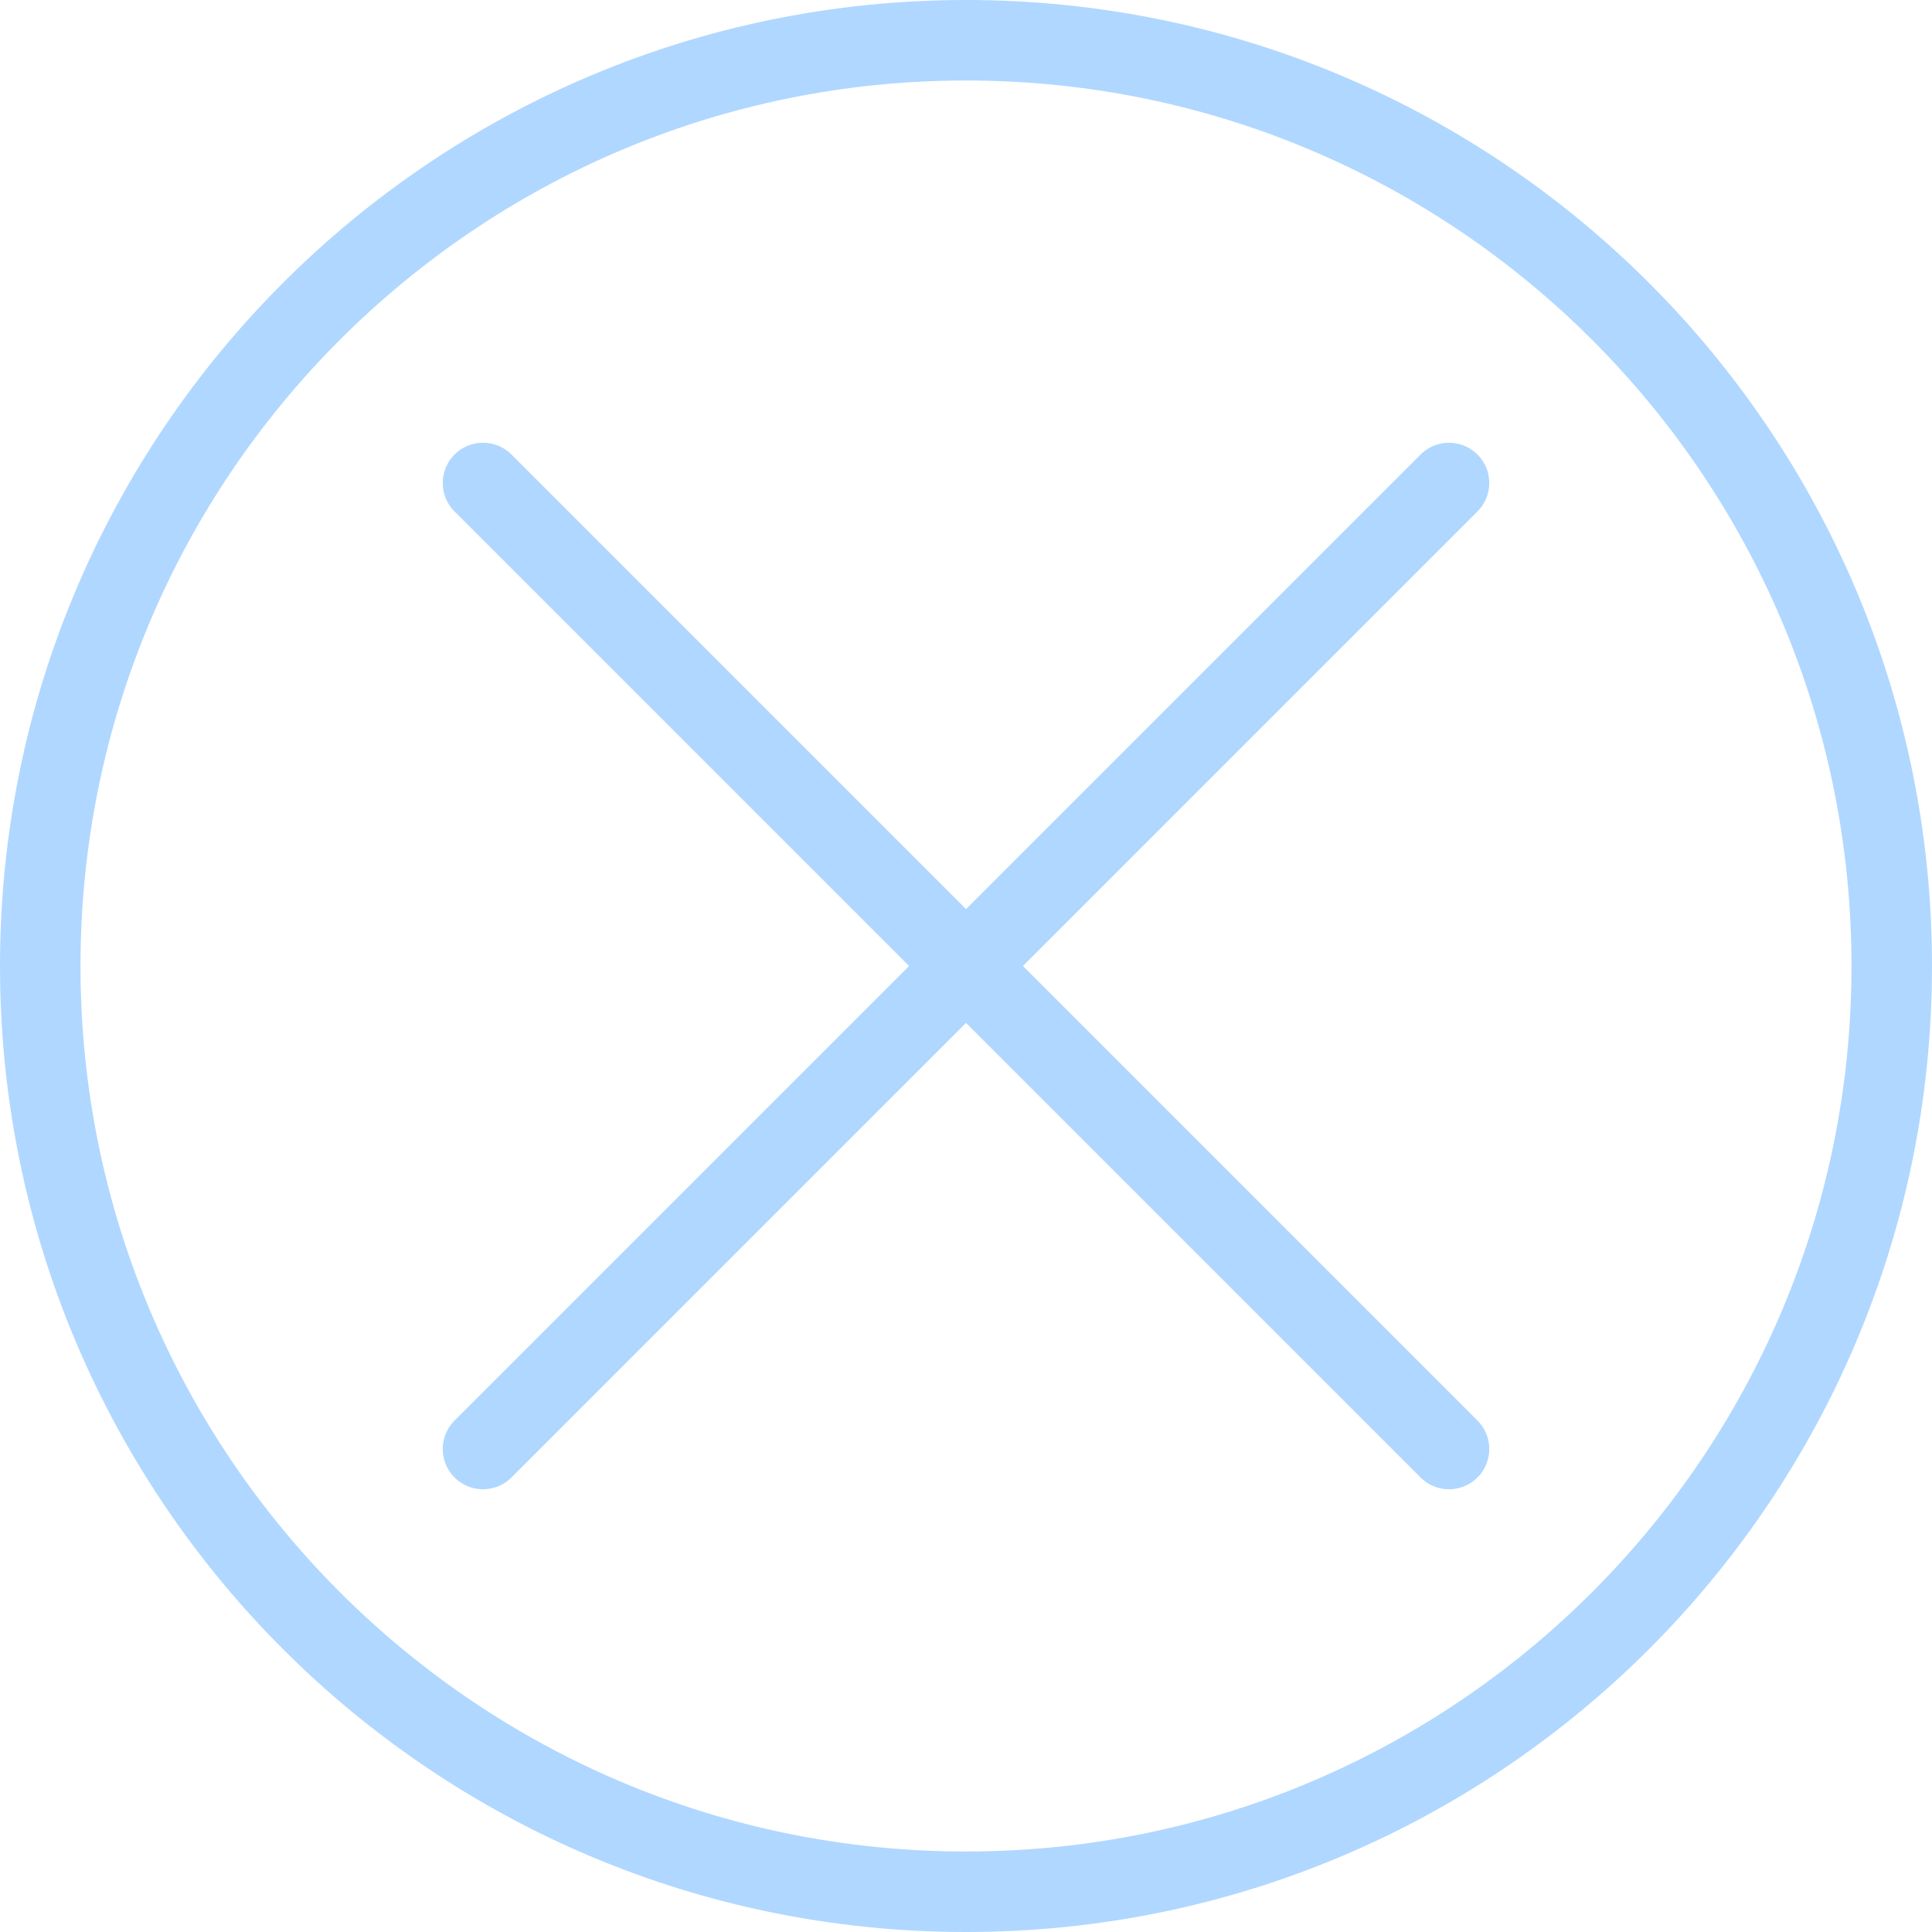
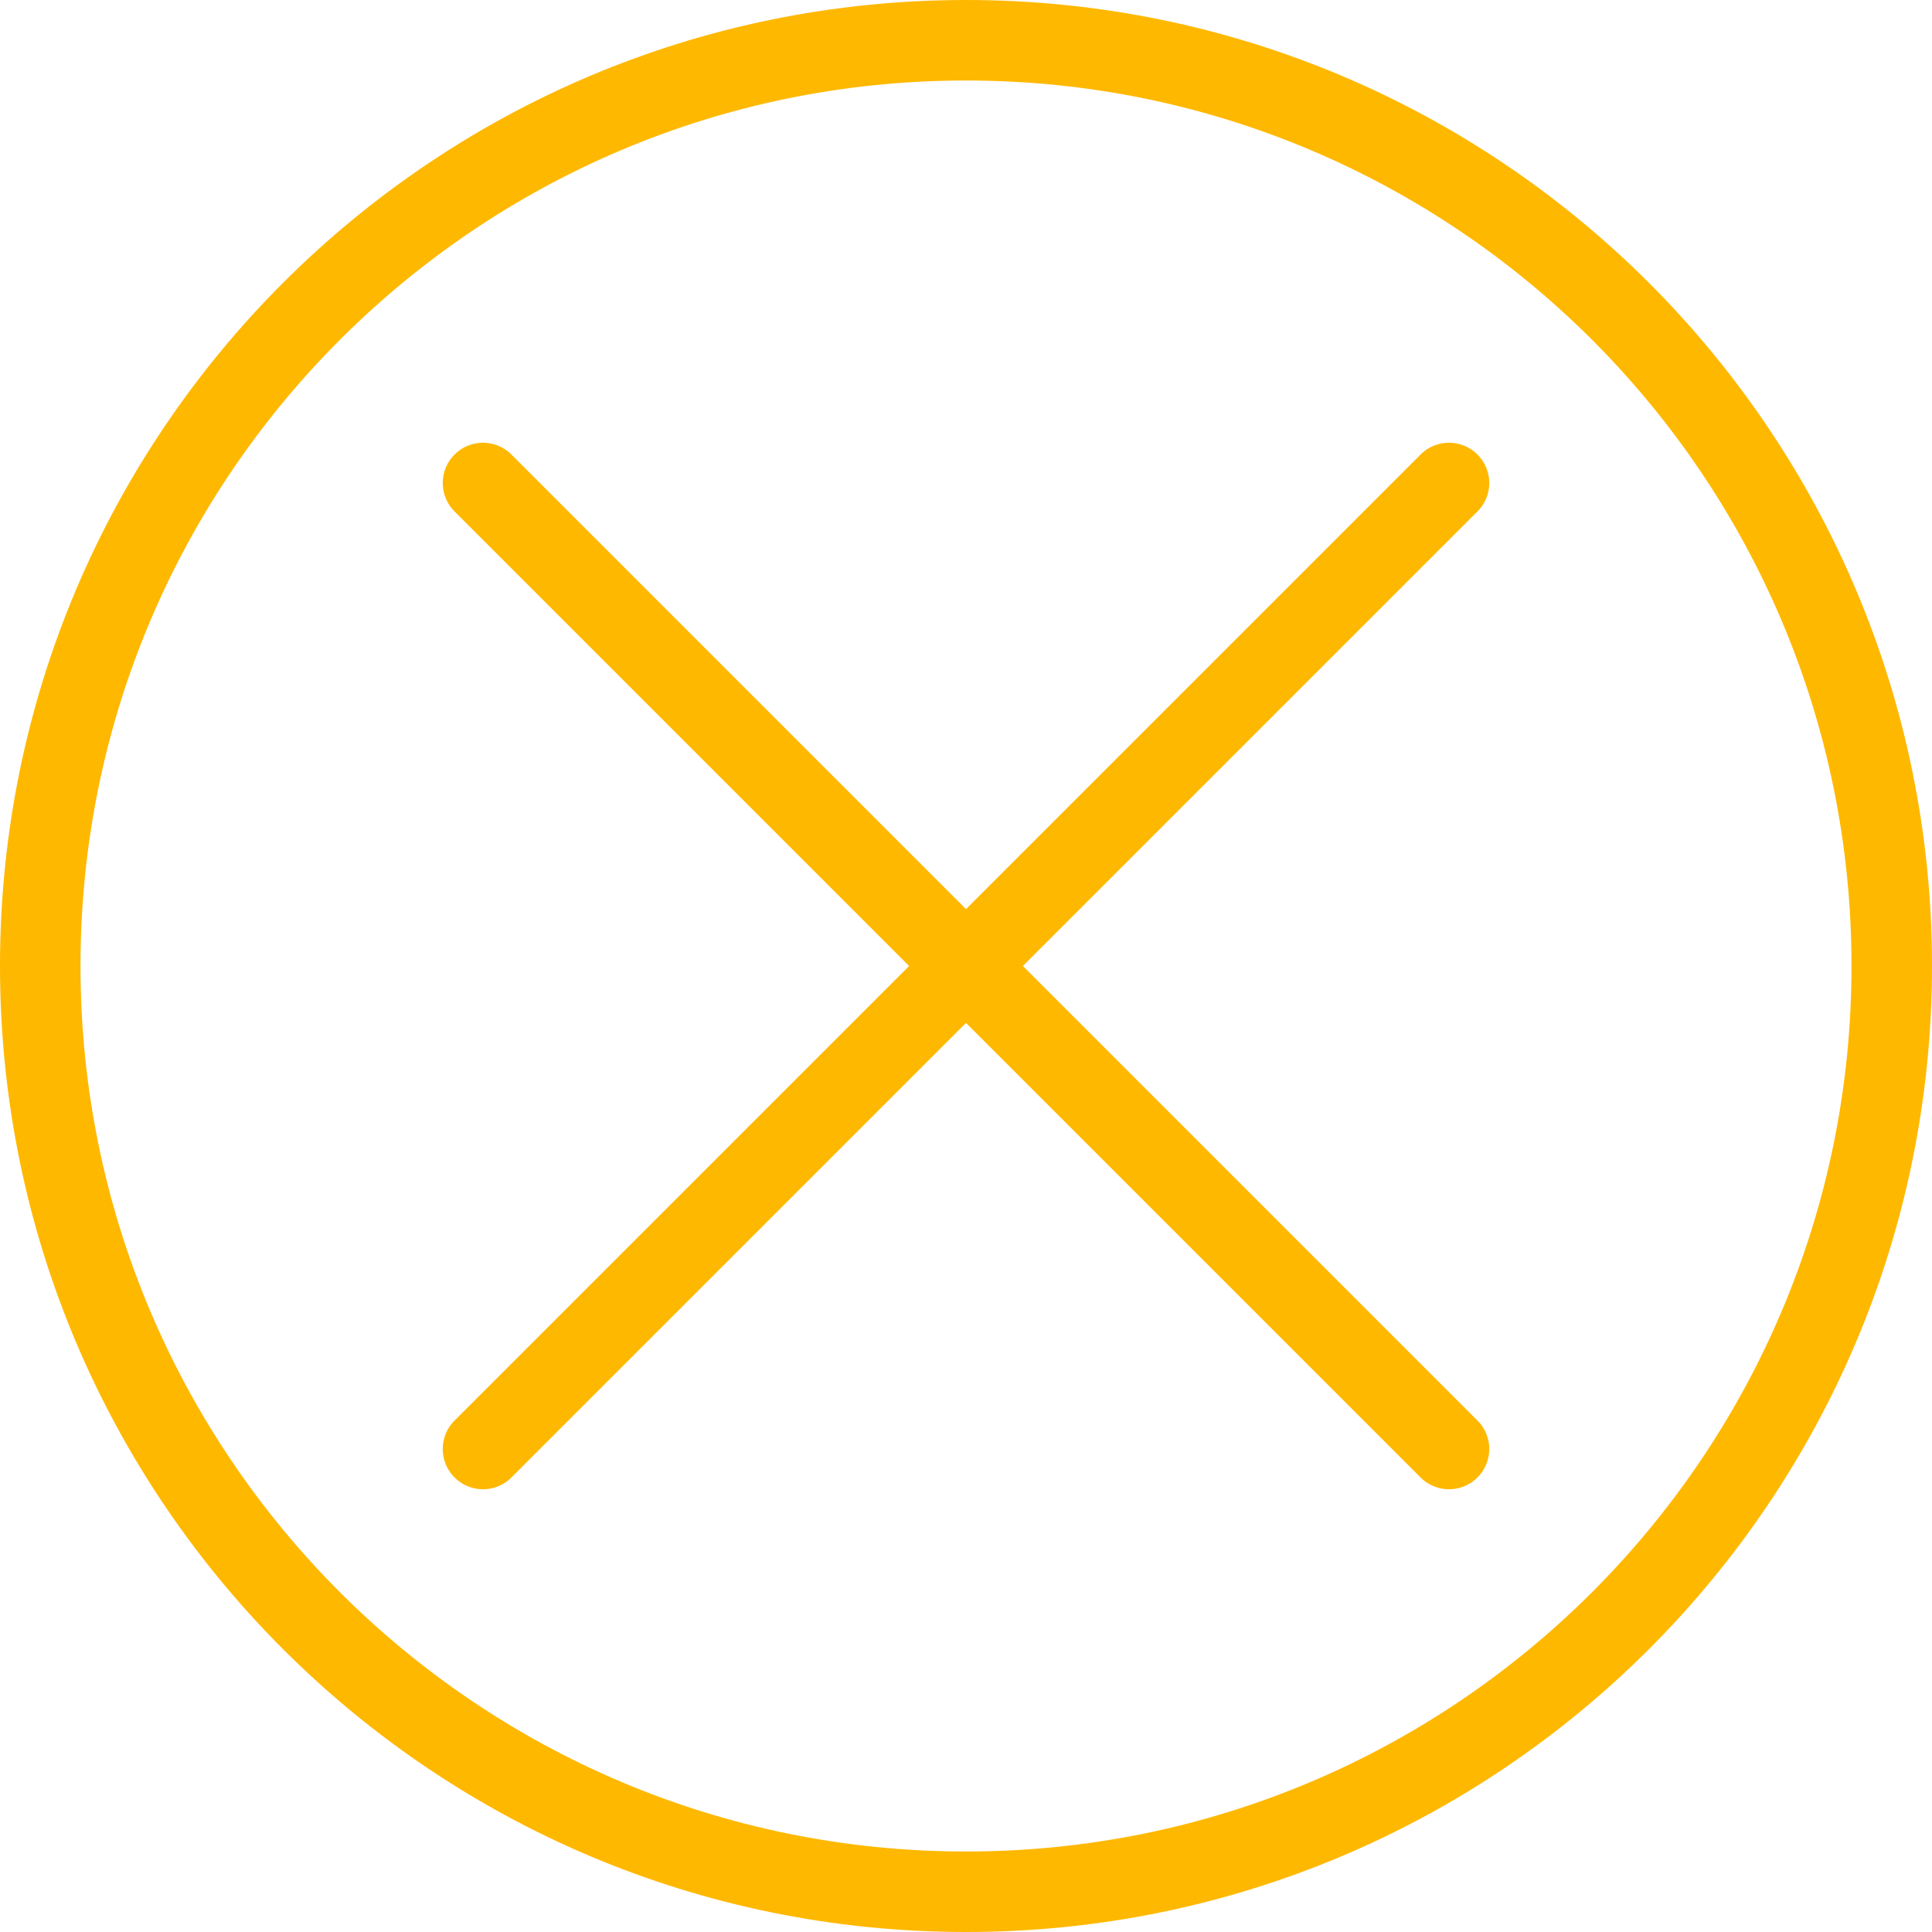
<svg xmlns="http://www.w3.org/2000/svg" width="500px" height="500px" viewBox="0 0 48 48" data-name="Layer 1" id="Layer_1">
  <defs>
-     <style>.cls-1{fill:none;stroke:#B0D7FF;stroke-linecap:round;stroke-linejoin:round;stroke-width:2px;}</style>
+     <style>.cls-1{fill:none;stroke:#FFB800;stroke-linecap:round;stroke-linejoin:round;stroke-width:2px;}</style>
  </defs>
  <circle class="cls-1" cx="24" cy="24" r="23" />
  <line class="cls-1" x1="12" x2="36" y1="12" y2="36" />
  <line class="cls-1" x1="12" x2="36" y1="36" y2="12" />
</svg>
